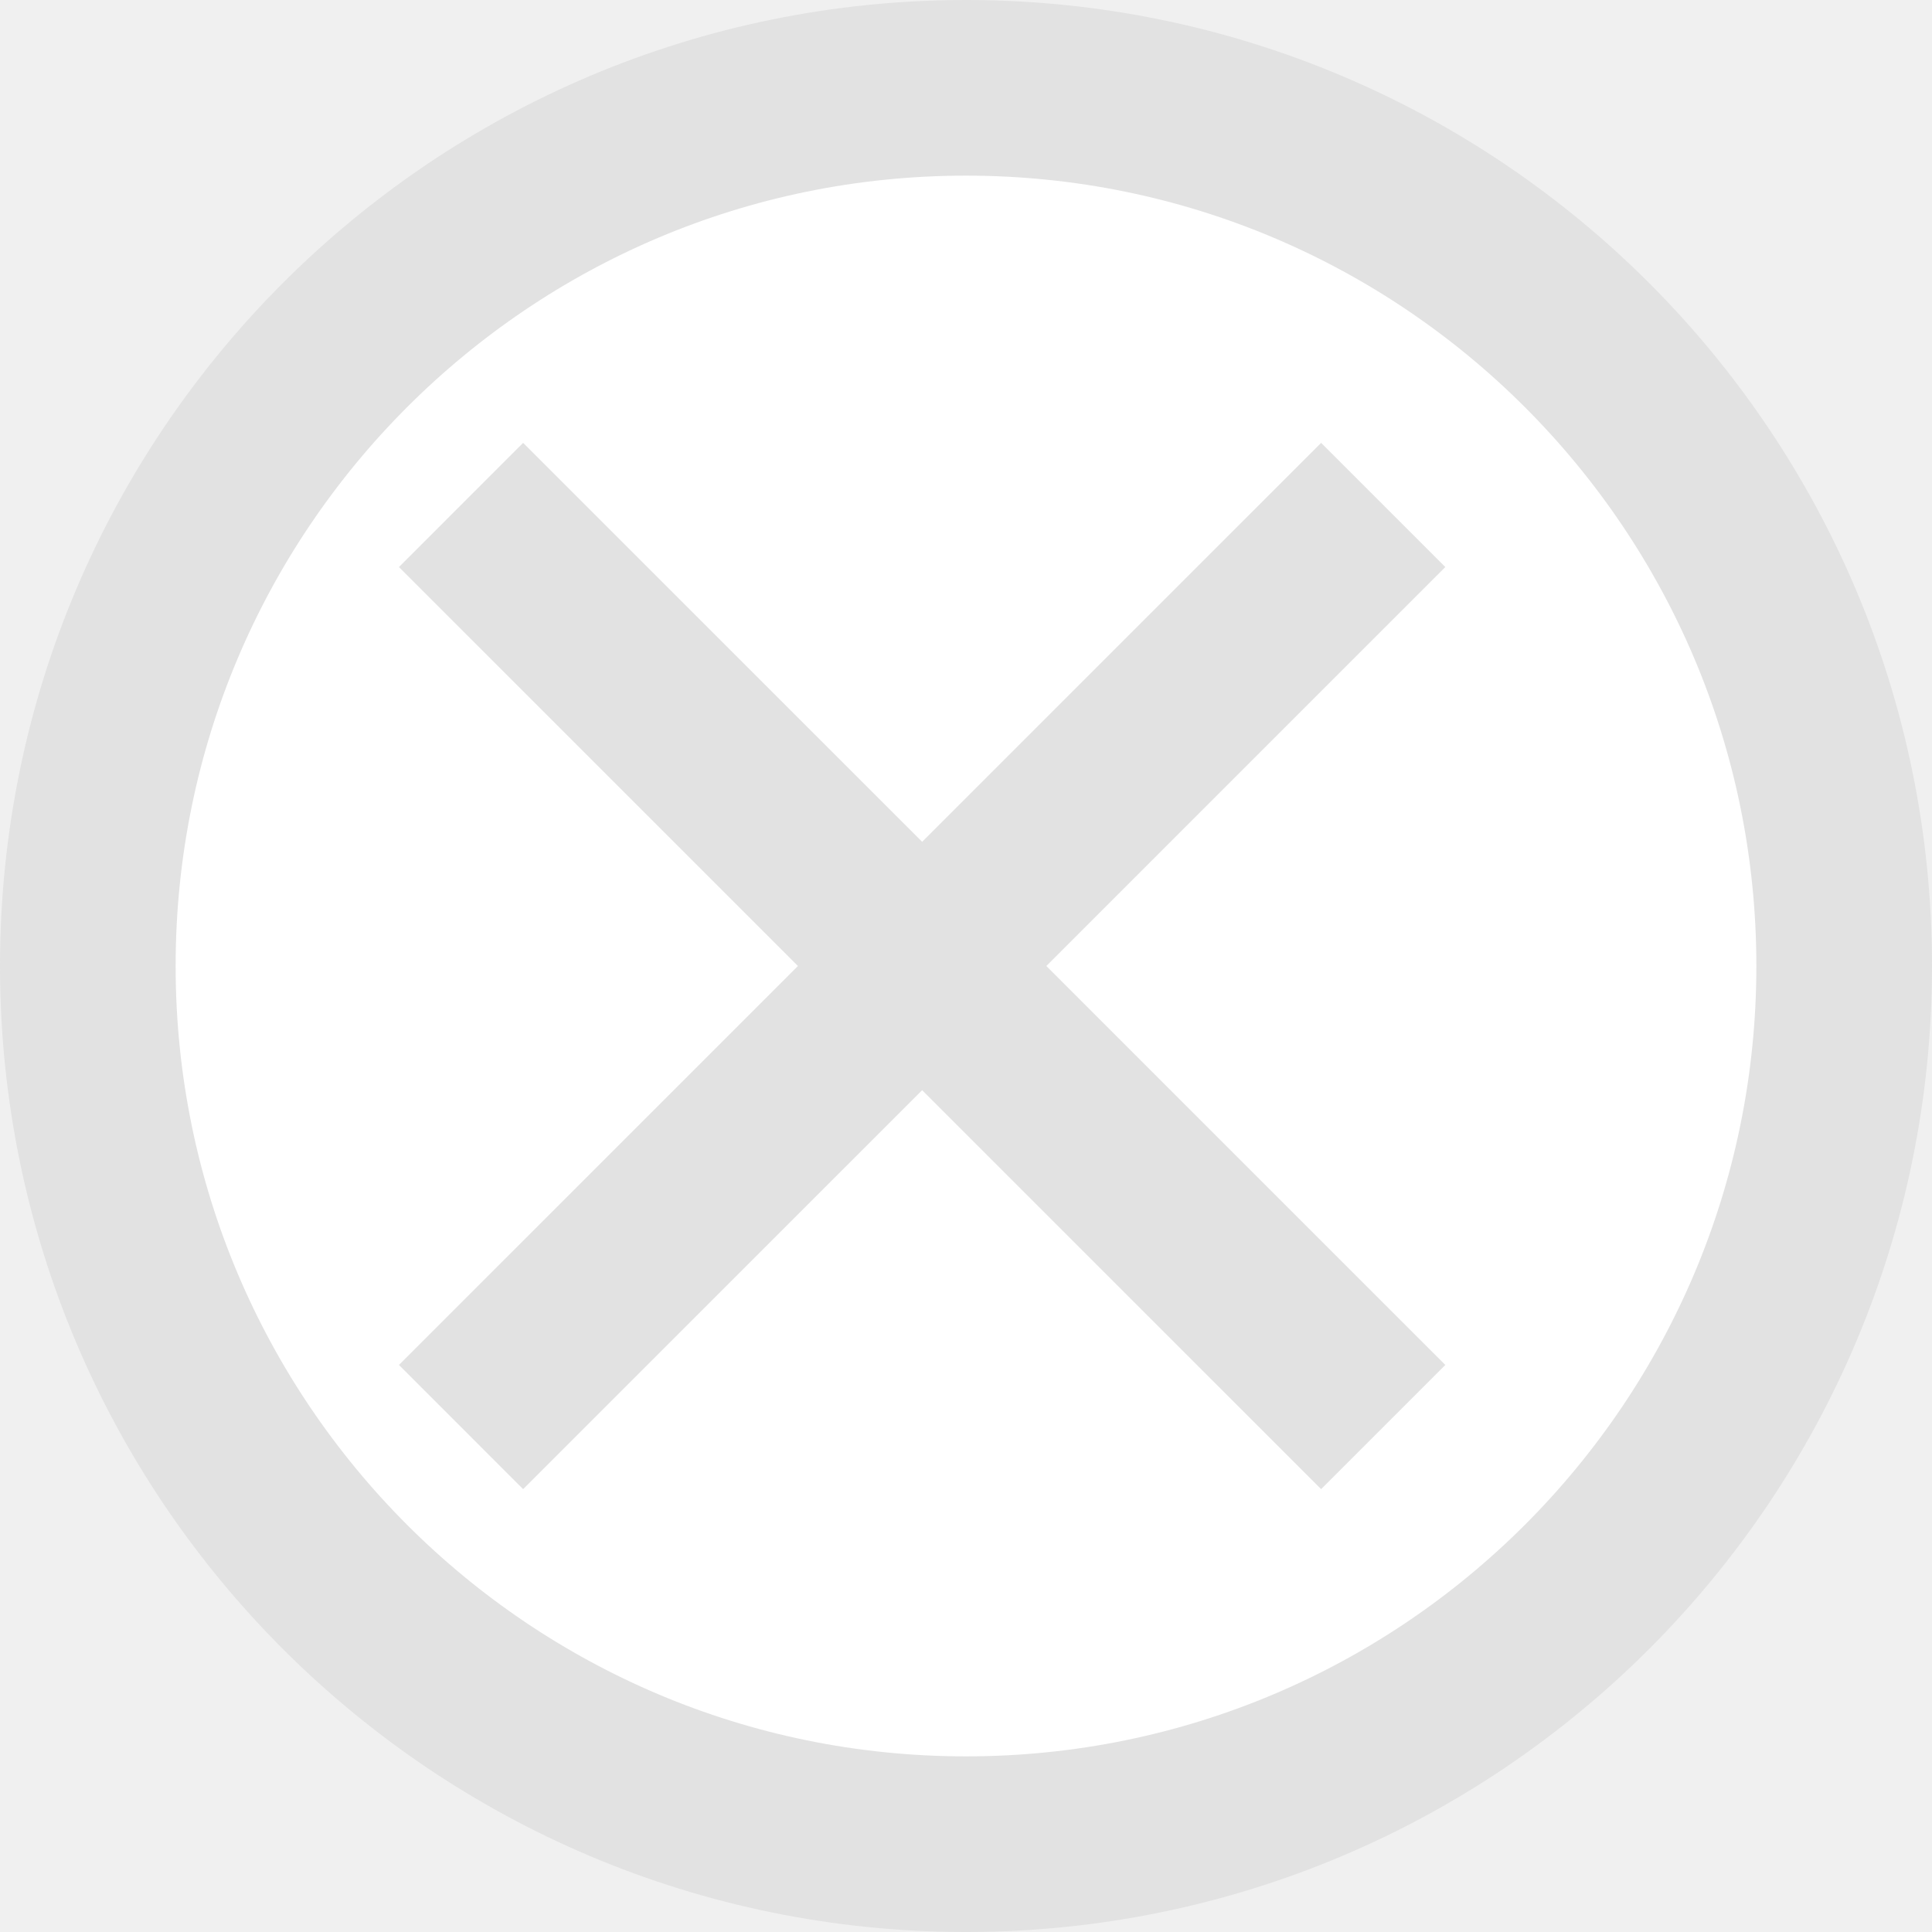
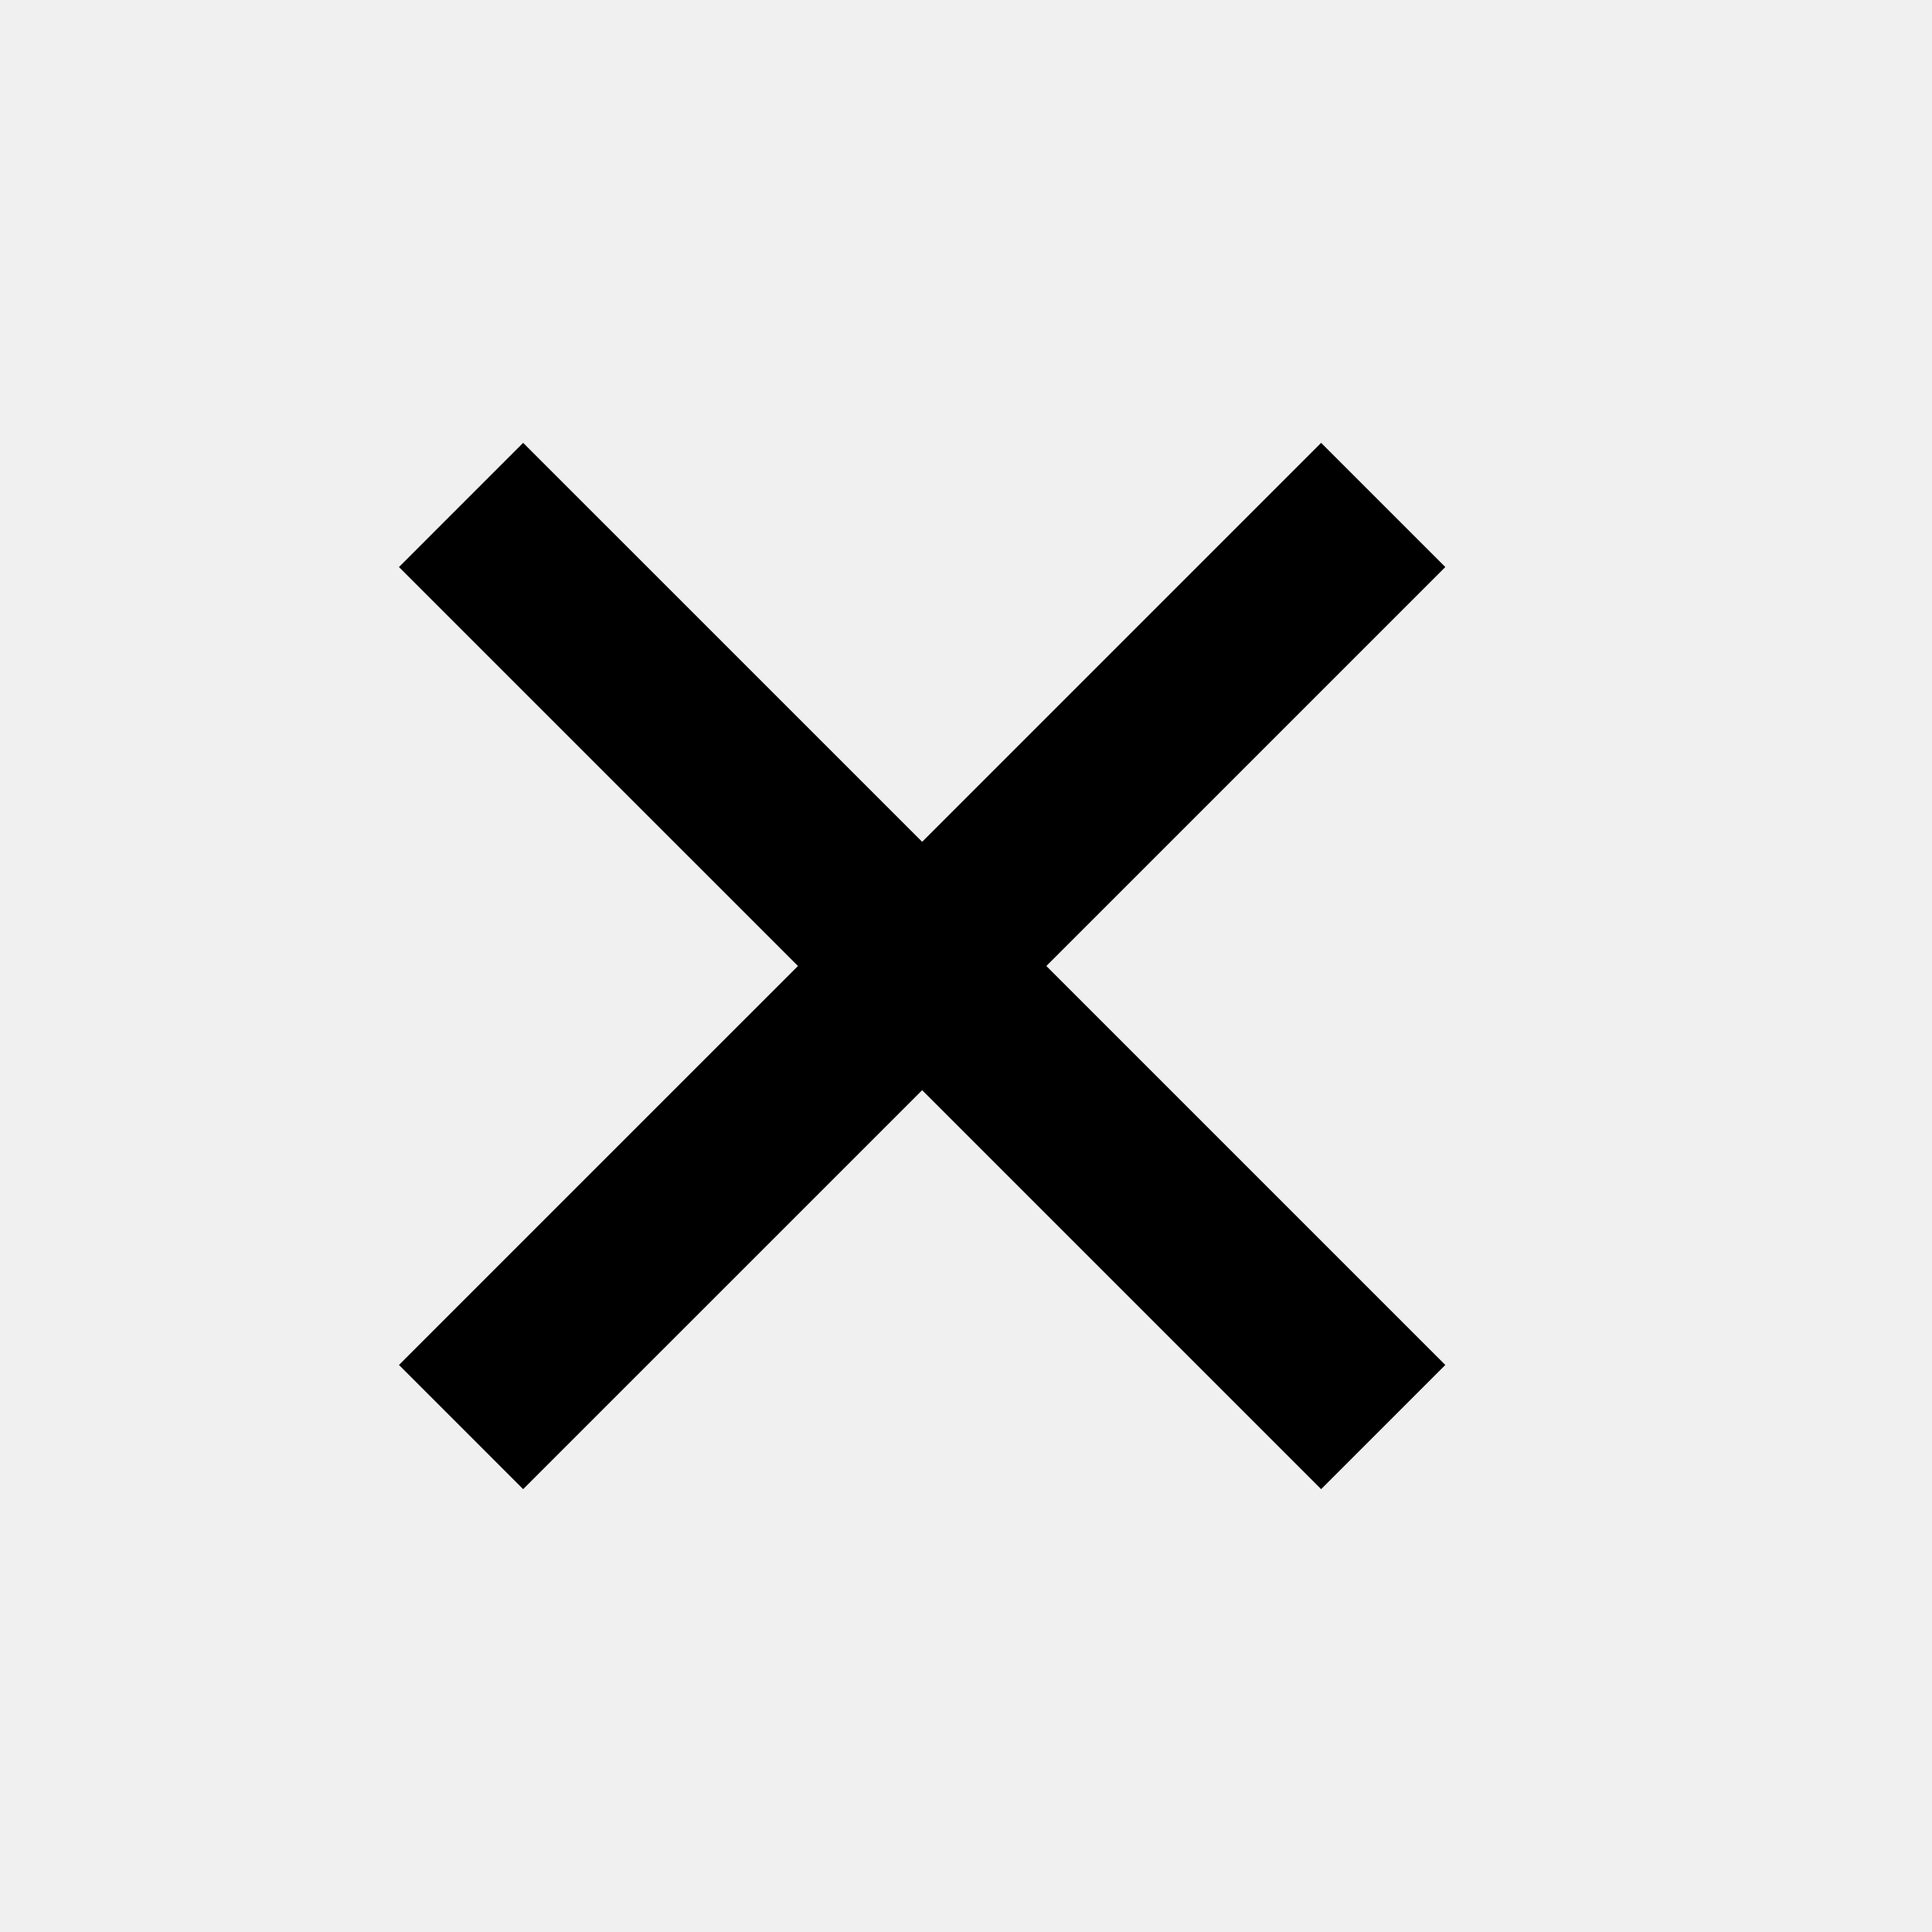
- <svg xmlns="http://www.w3.org/2000/svg" width="22" height="22" viewBox="0 0 22 22" fill="none">
-   <rect x="1" y="1" width="20" height="20" rx="10" fill="white" />
-   <rect x="1" y="1" width="20" height="20" rx="10" stroke="#E2E2E2" stroke-width="2" />
-   <path d="M5.25 5.75L15.751 16.25M15.751 5.75L5.25 16.25" stroke="#E2E2E2" stroke-width="2" />
+ <svg xmlns="http://www.w3.org/2000/svg" width="45" height="45" viewBox="0 0 45 45" fill="none">
+   <path d="M10.739 11.761L32.218 33.239M32.218 11.761L10.739 33.239" stroke="black" stroke-width="4.091" />
</svg>
